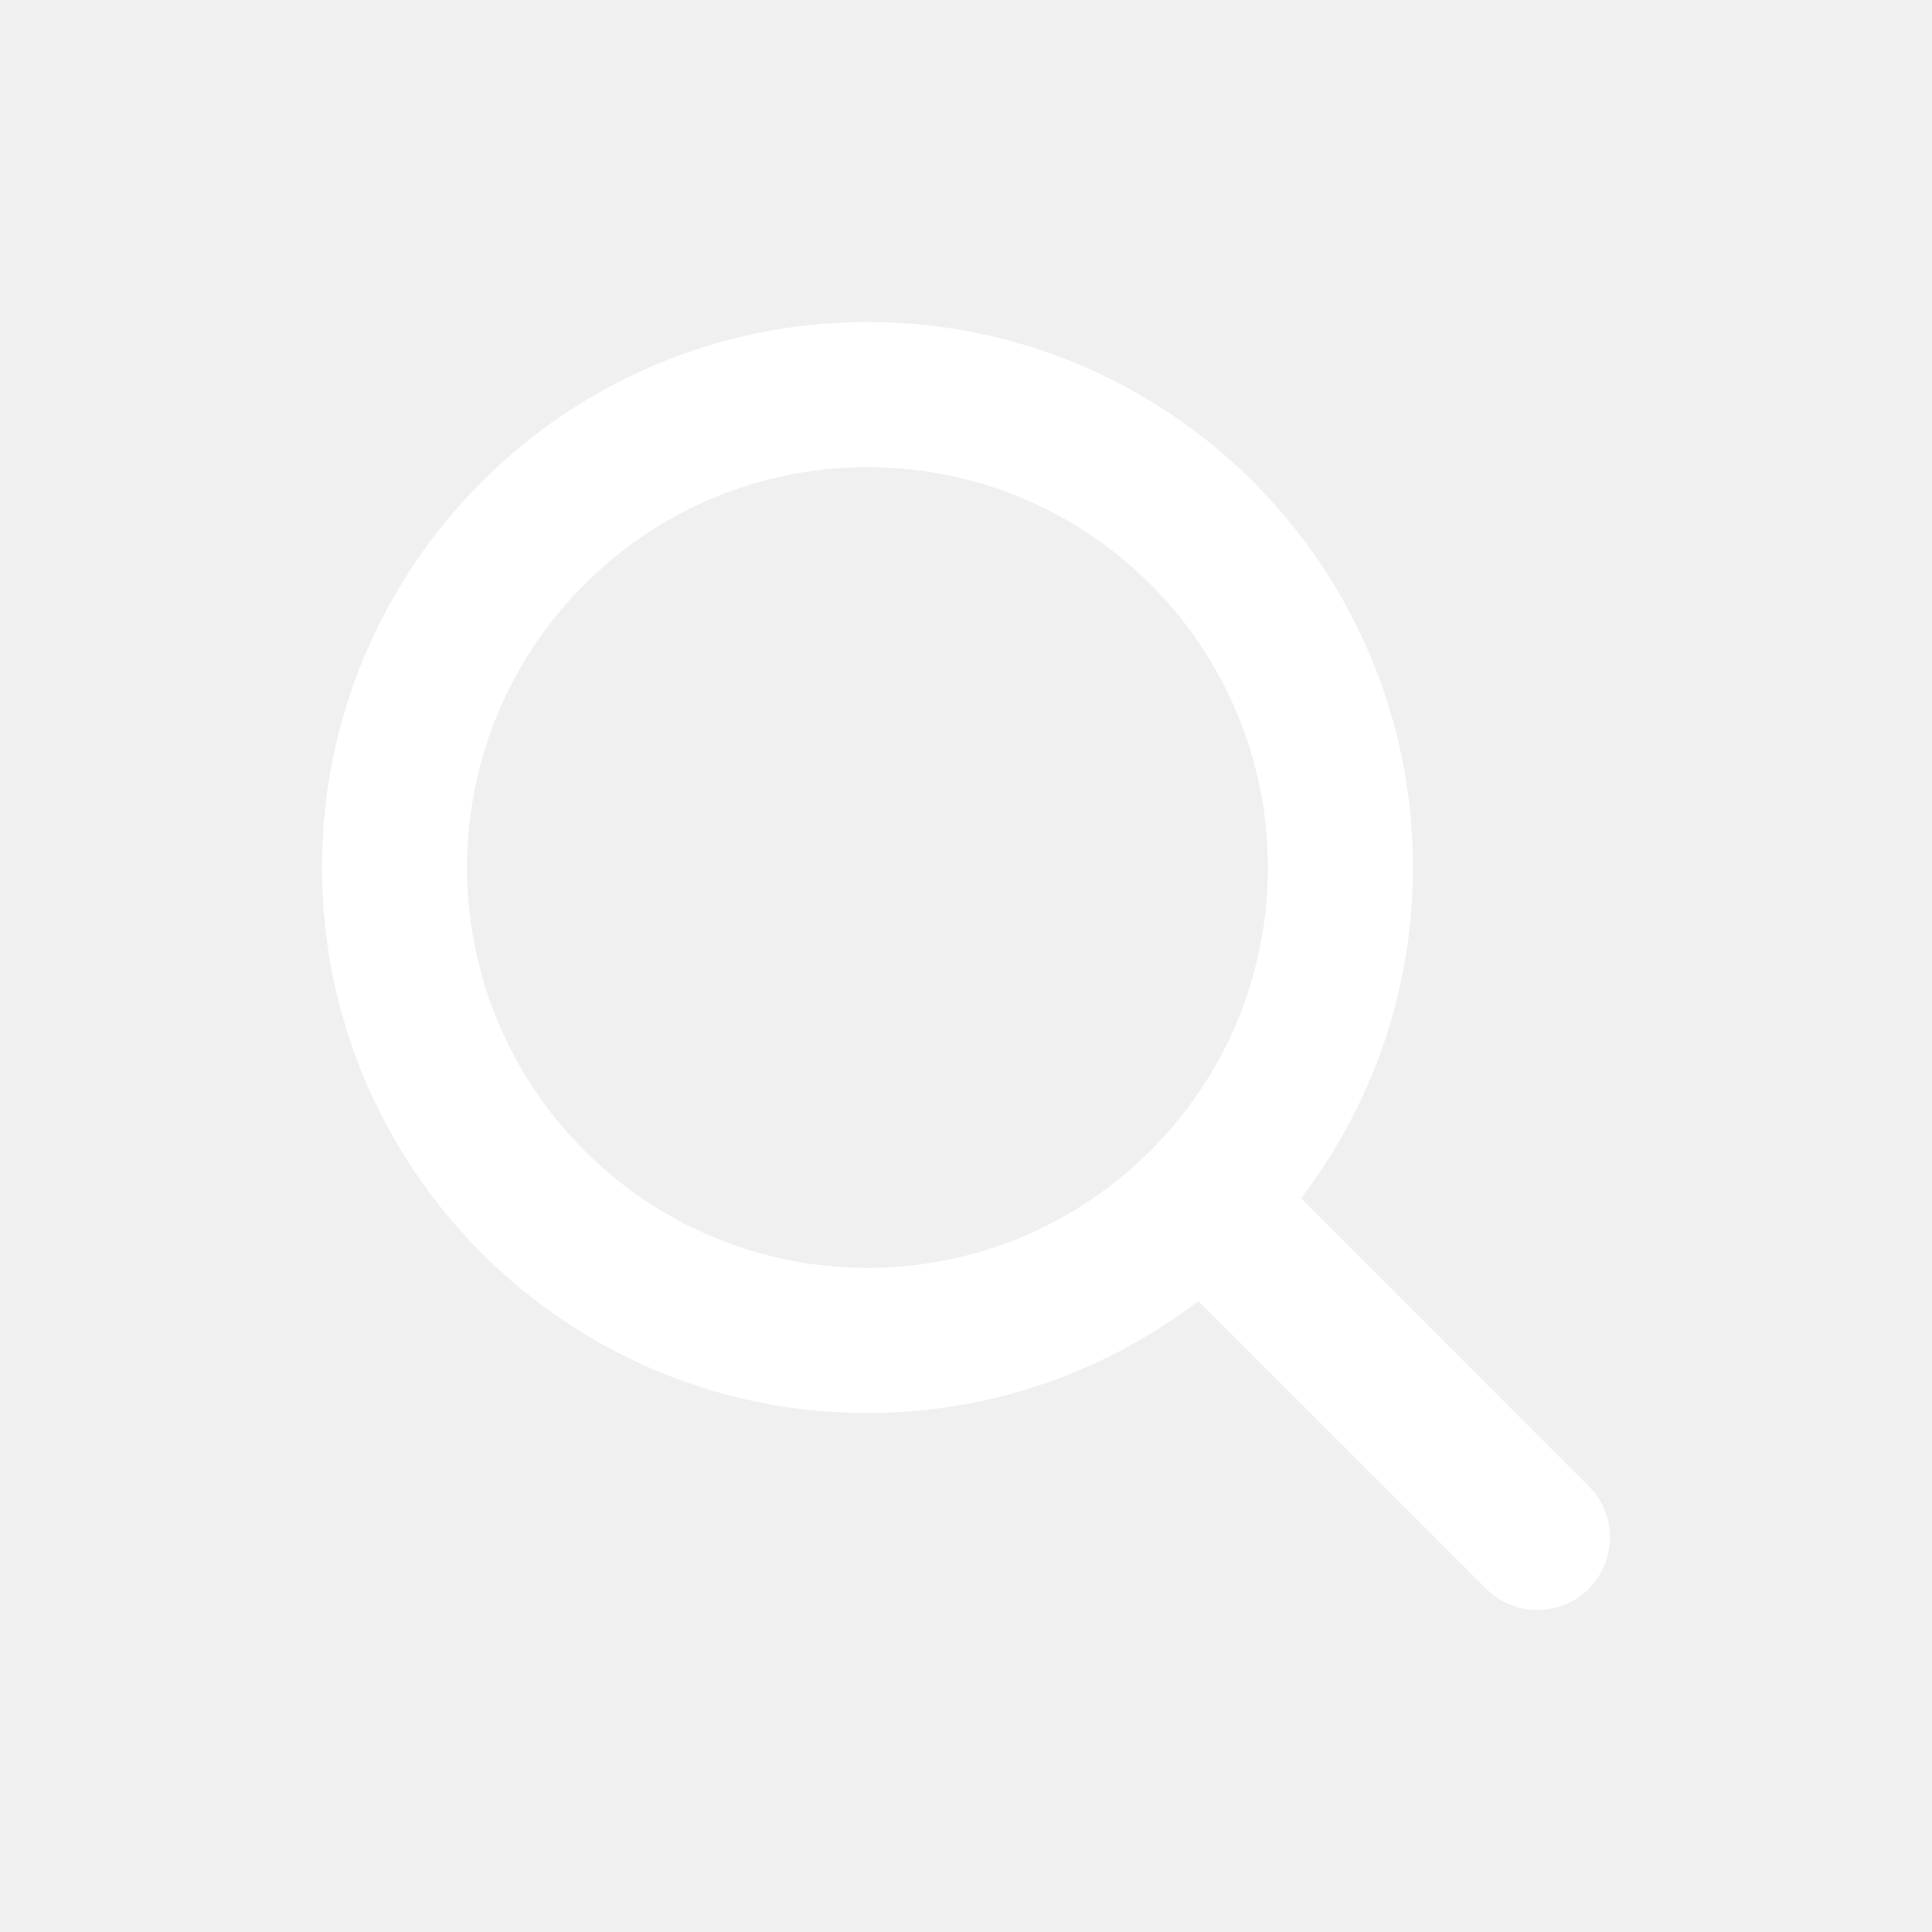
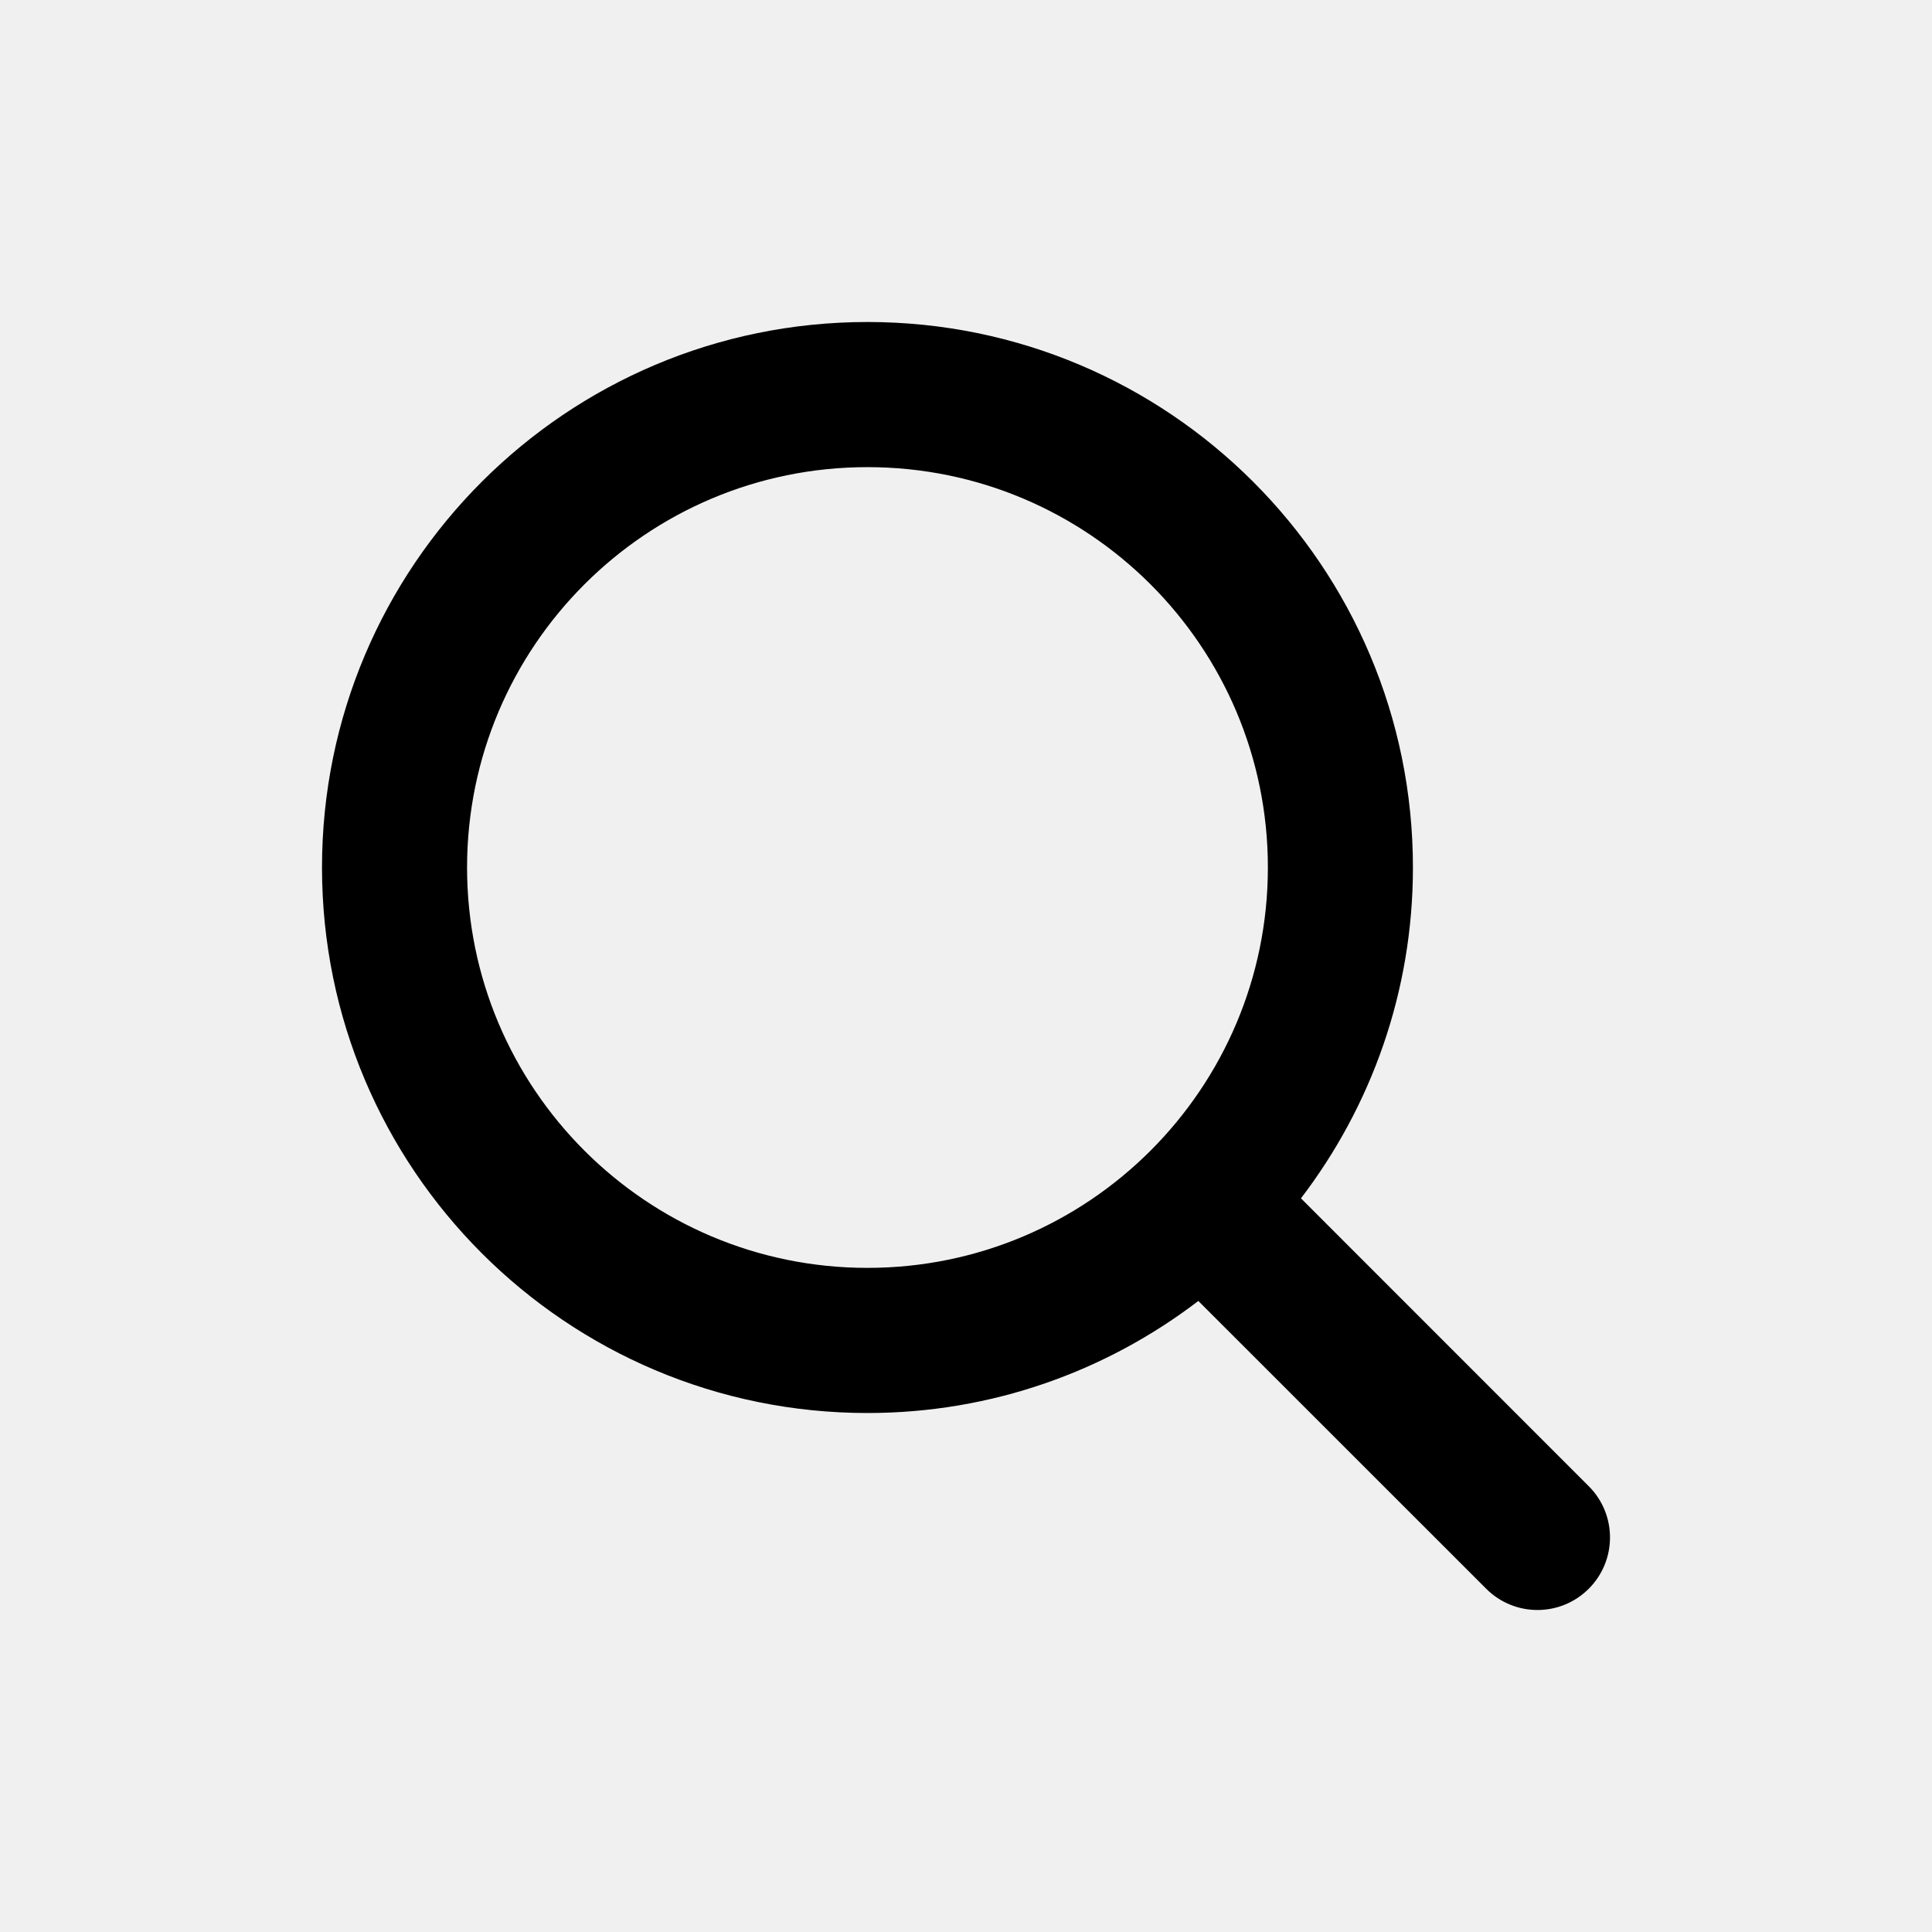
<svg xmlns="http://www.w3.org/2000/svg" width="24" height="24" viewBox="0 0 24 24" fill="none">
-   <path d="M10.776 4C14.518 4 17.552 7.034 17.552 10.776C17.552 12.322 17.032 13.746 16.161 14.886L19.736 18.462C20.088 18.814 20.088 19.384 19.736 19.736C19.384 20.088 18.814 20.088 18.462 19.736L14.886 16.161C13.745 17.033 12.322 17.553 10.776 17.553C7.034 17.553 4 14.519 4 10.776C4 7.034 7.034 4 10.776 4ZM10.776 5.803C8.029 5.803 5.803 8.03 5.802 10.776C5.803 13.523 8.029 15.75 10.776 15.75C13.523 15.75 15.75 13.523 15.75 10.776C15.75 8.03 13.523 5.803 10.776 5.803Z" fill="white" />
+   <path d="M10.776 4C14.518 4 17.552 7.034 17.552 10.776C17.552 12.322 17.032 13.746 16.161 14.886L19.736 18.462C20.088 18.814 20.088 19.384 19.736 19.736C19.384 20.088 18.814 20.088 18.462 19.736L14.886 16.161C13.745 17.033 12.322 17.553 10.776 17.553C7.034 17.553 4 14.519 4 10.776C4 7.034 7.034 4 10.776 4ZM10.776 5.803C8.029 5.803 5.803 8.03 5.802 10.776C5.803 13.523 8.029 15.75 10.776 15.75C13.523 15.75 15.75 13.523 15.75 10.776C15.75 8.03 13.523 5.803 10.776 5.803Z" fill="currentColor" />
</svg>
